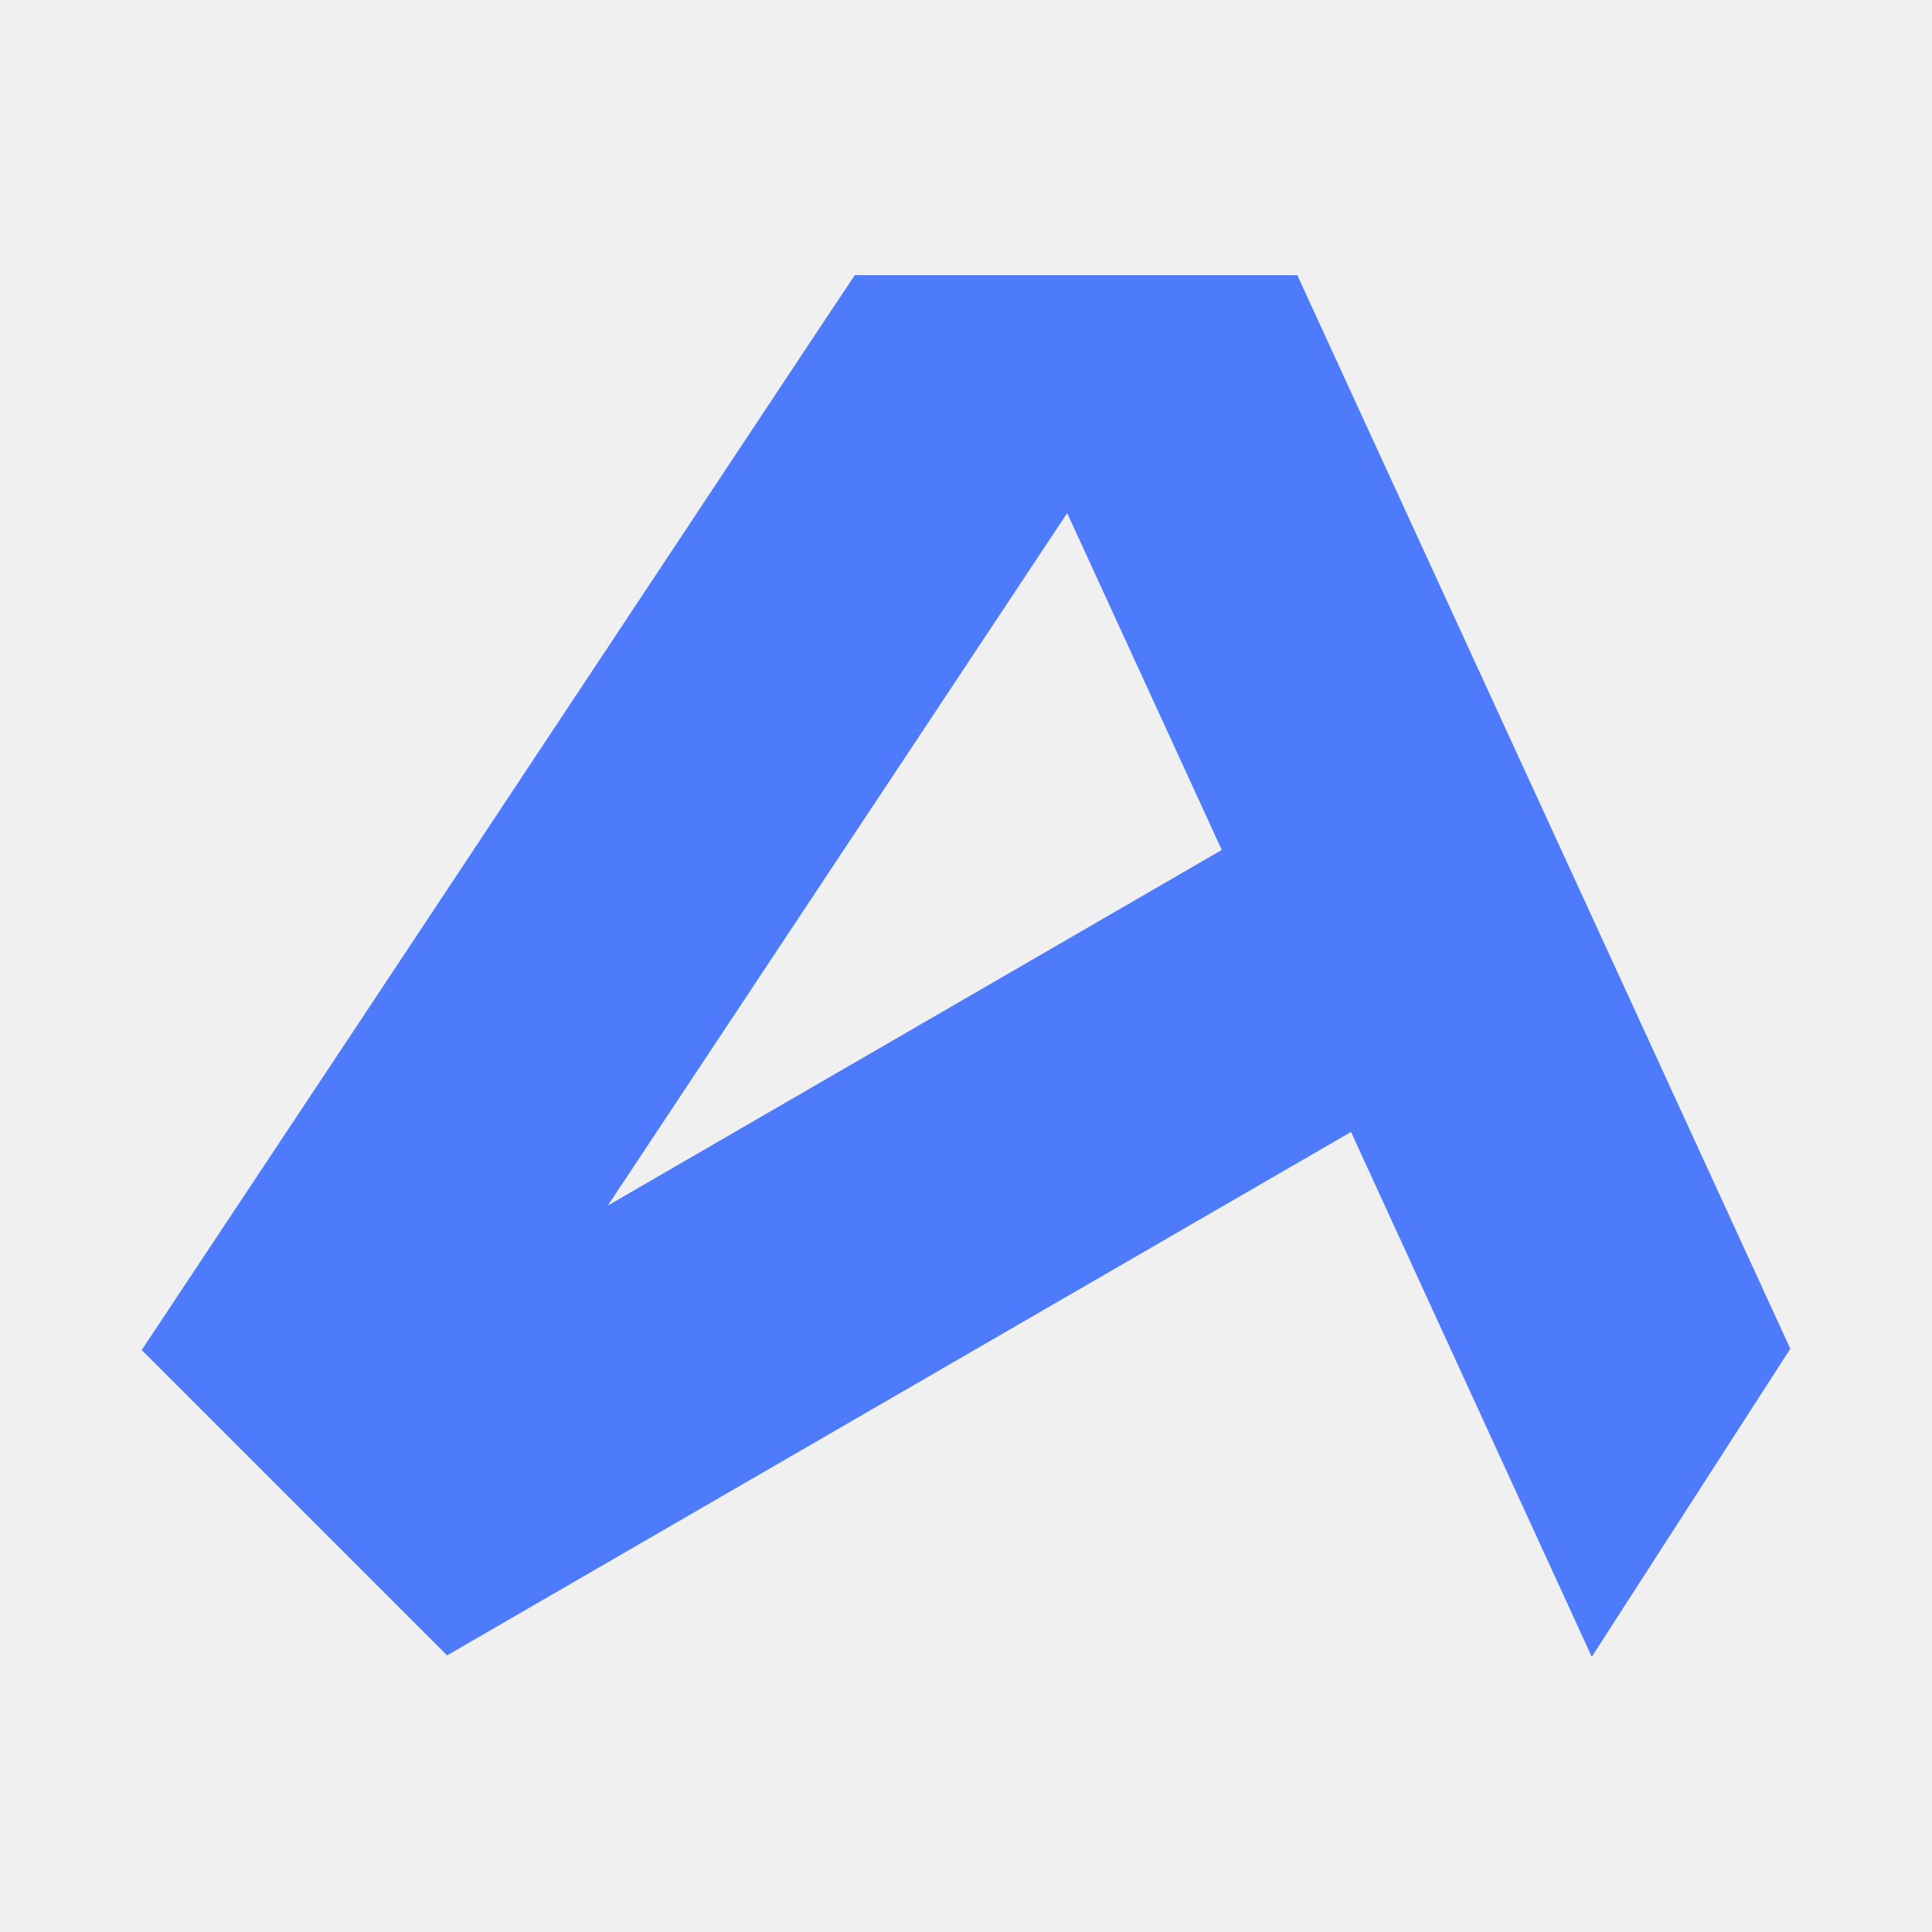
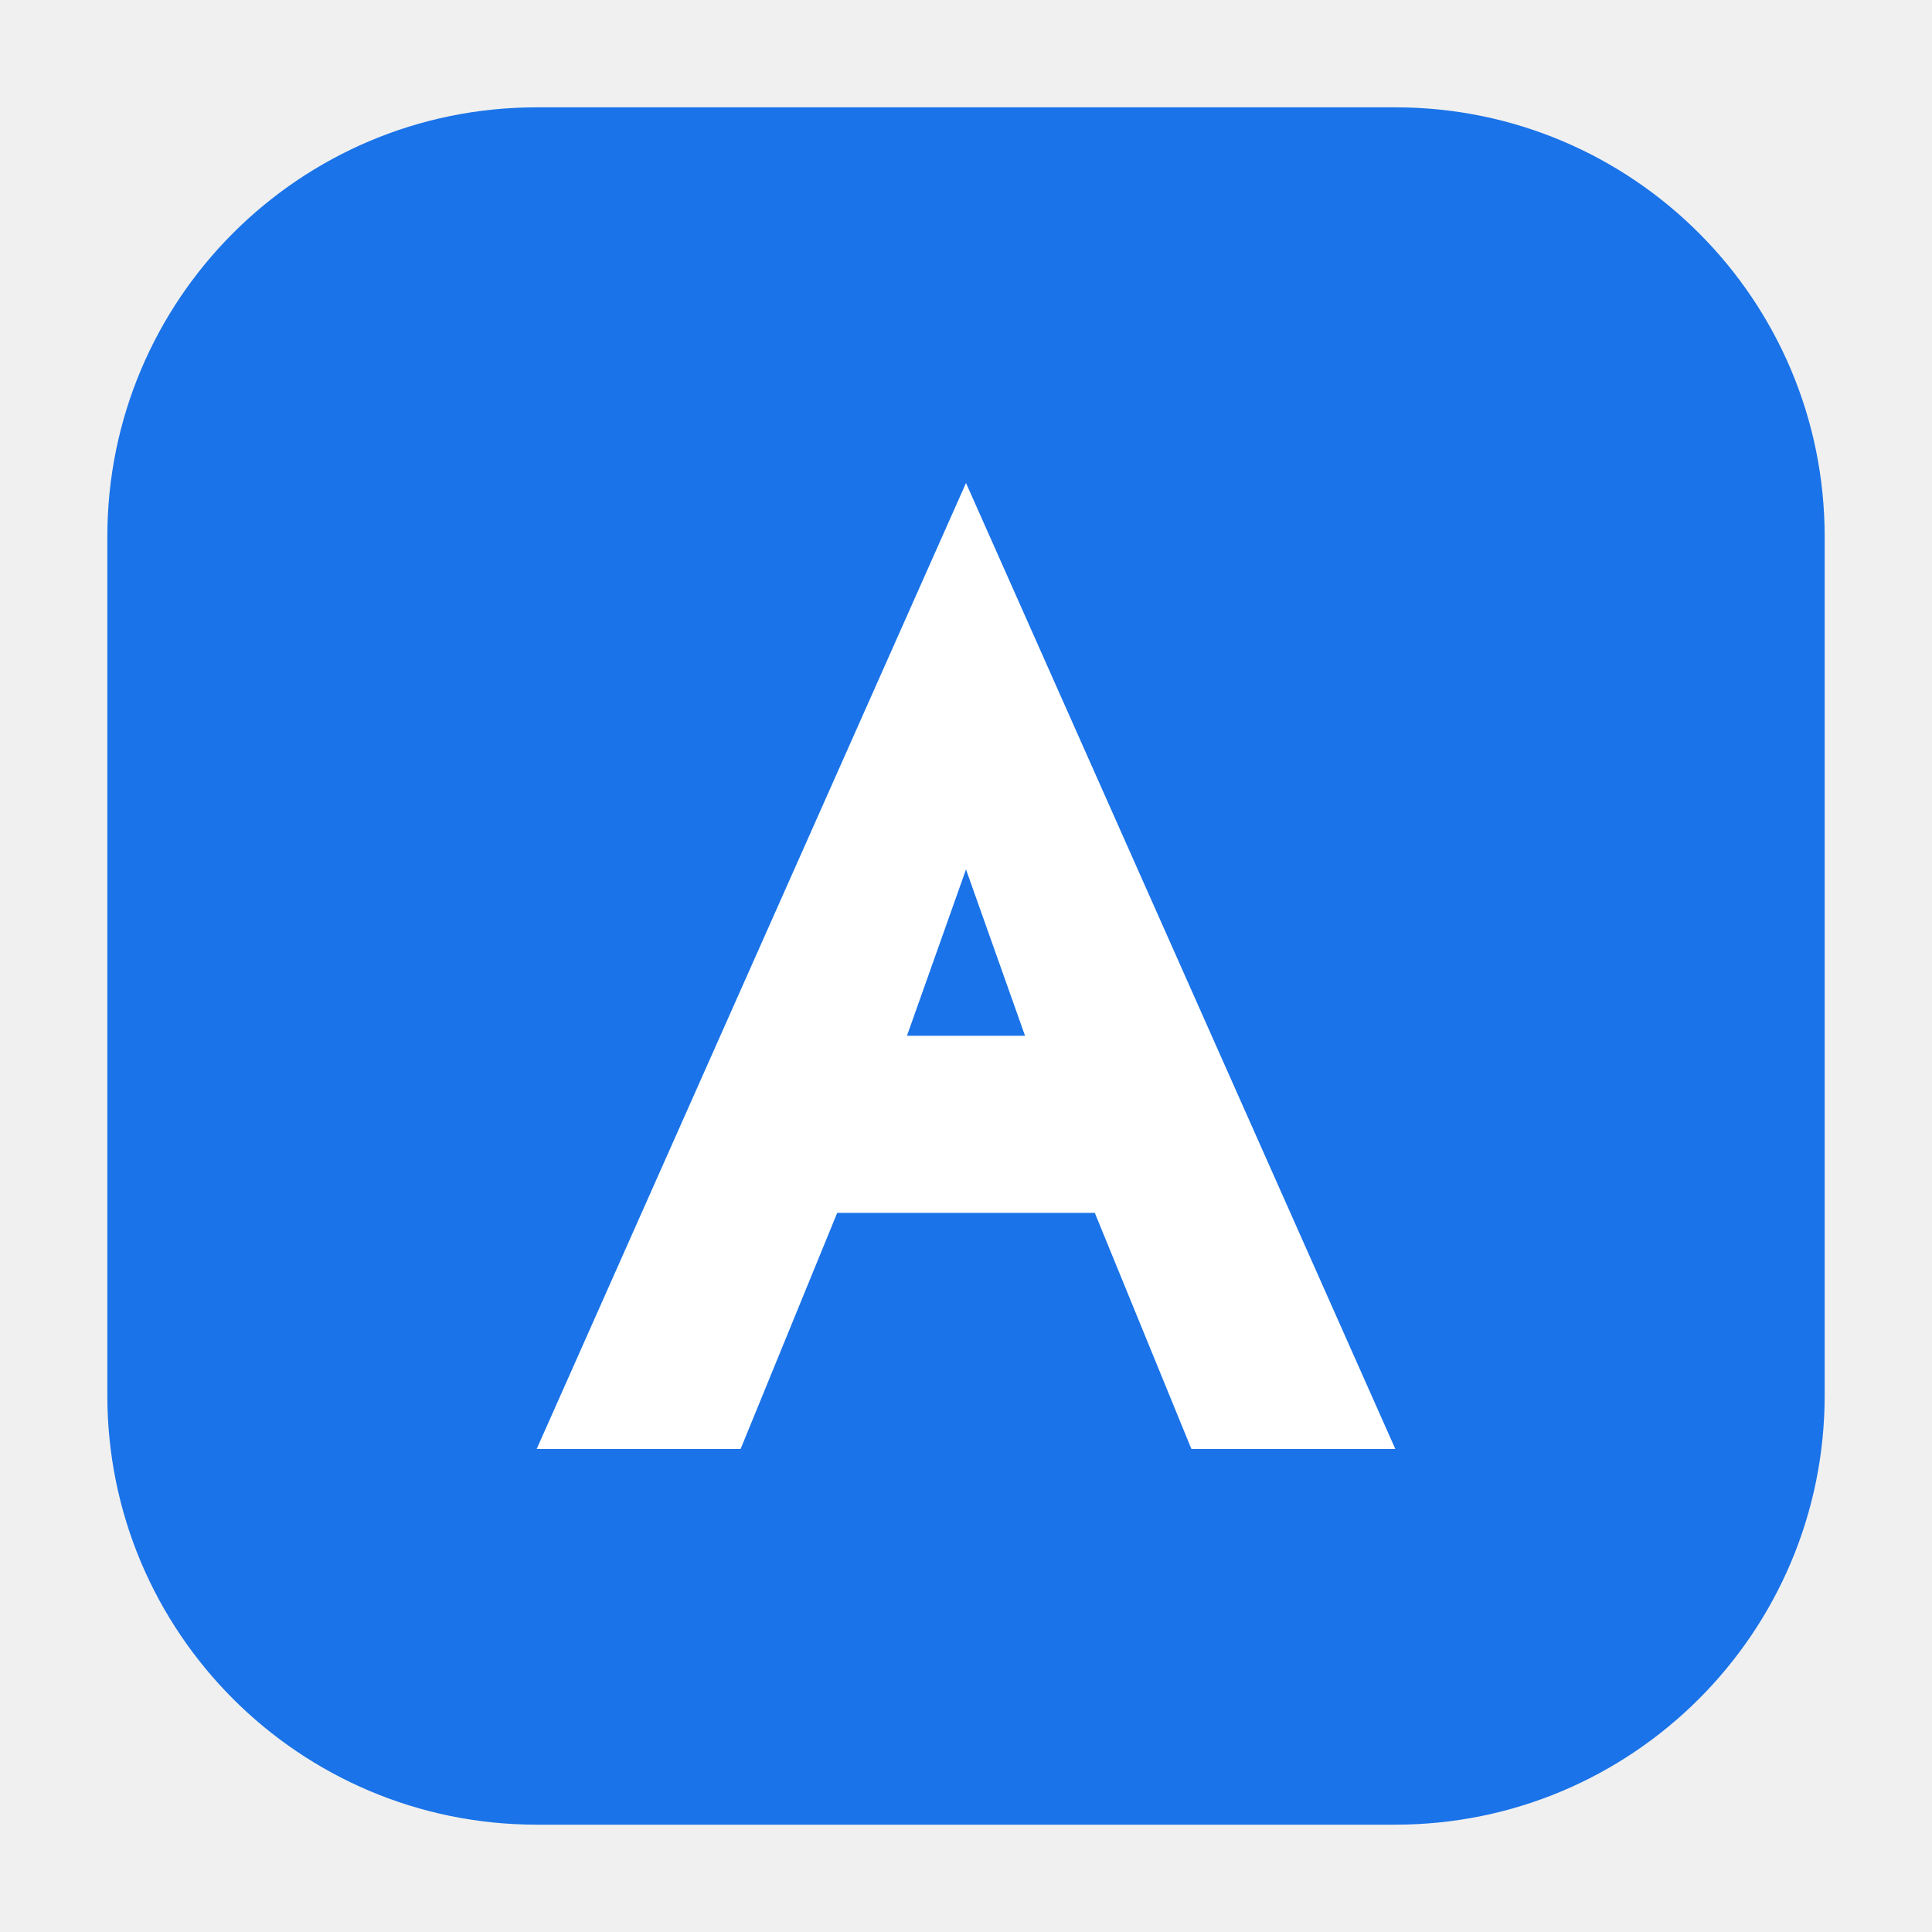
- <svg xmlns="http://www.w3.org/2000/svg" viewBox="-10 -19.42 136.34 136.34" role="img" aria-label="ArtCraft">
-   <path fill="#4e7bfb" d="M104.28,49.49L81.55,0h-31.23l-3.17,4.76L14.75,53.63,0,75.85l21.55,21.55,63.79-36.94,16.99,37.04,14.01-21.74-12.06-26.27ZM32.89,65.66l32.42-48.87,10.91,23.77-43.32,25.09Z" />
+ <svg xmlns="http://www.w3.org/2000/svg" viewBox="0 0 36 36" width="36" height="36">
+   <rect x="2" y="2" width="32" height="32" rx="8" fill="#1A73E8" />
+   <path d="M18 9 L26 27 H22.2 L20.4 22.6 H15.6 L13.8 27 H10 Z M16.9 19.3 H19.1 L18 16.2 Z" fill="#FFFFFF" />
</svg>
